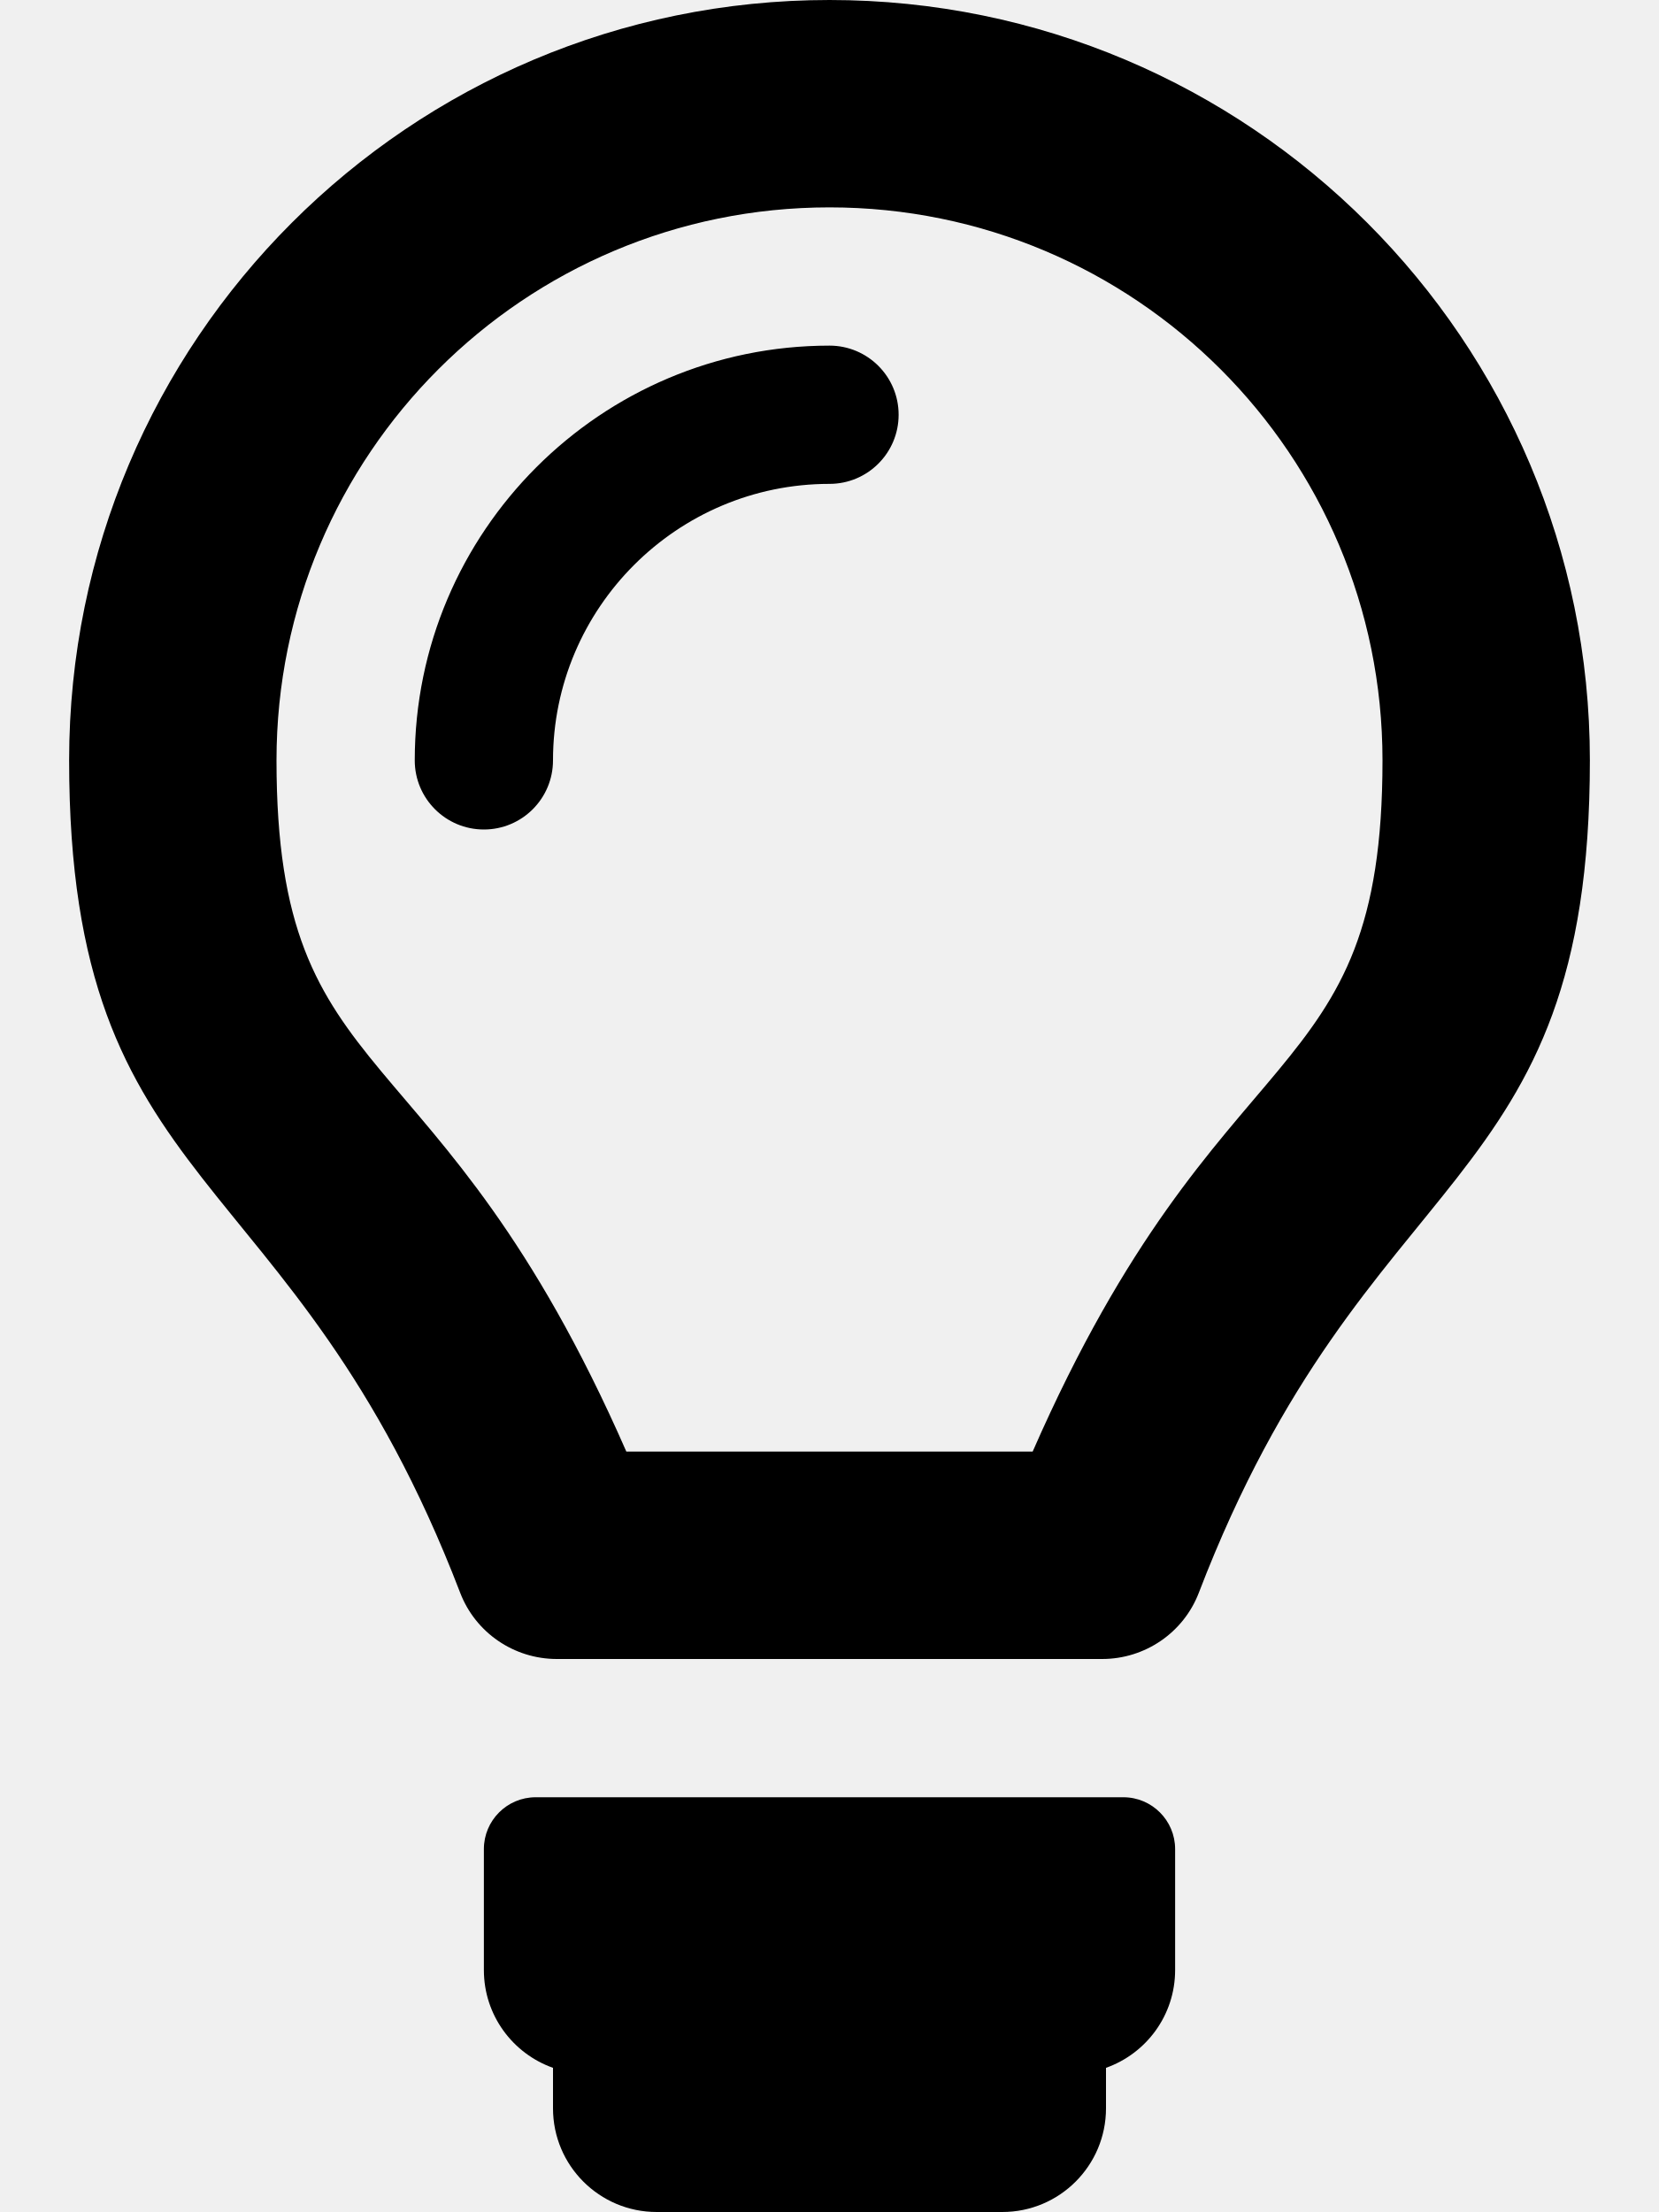
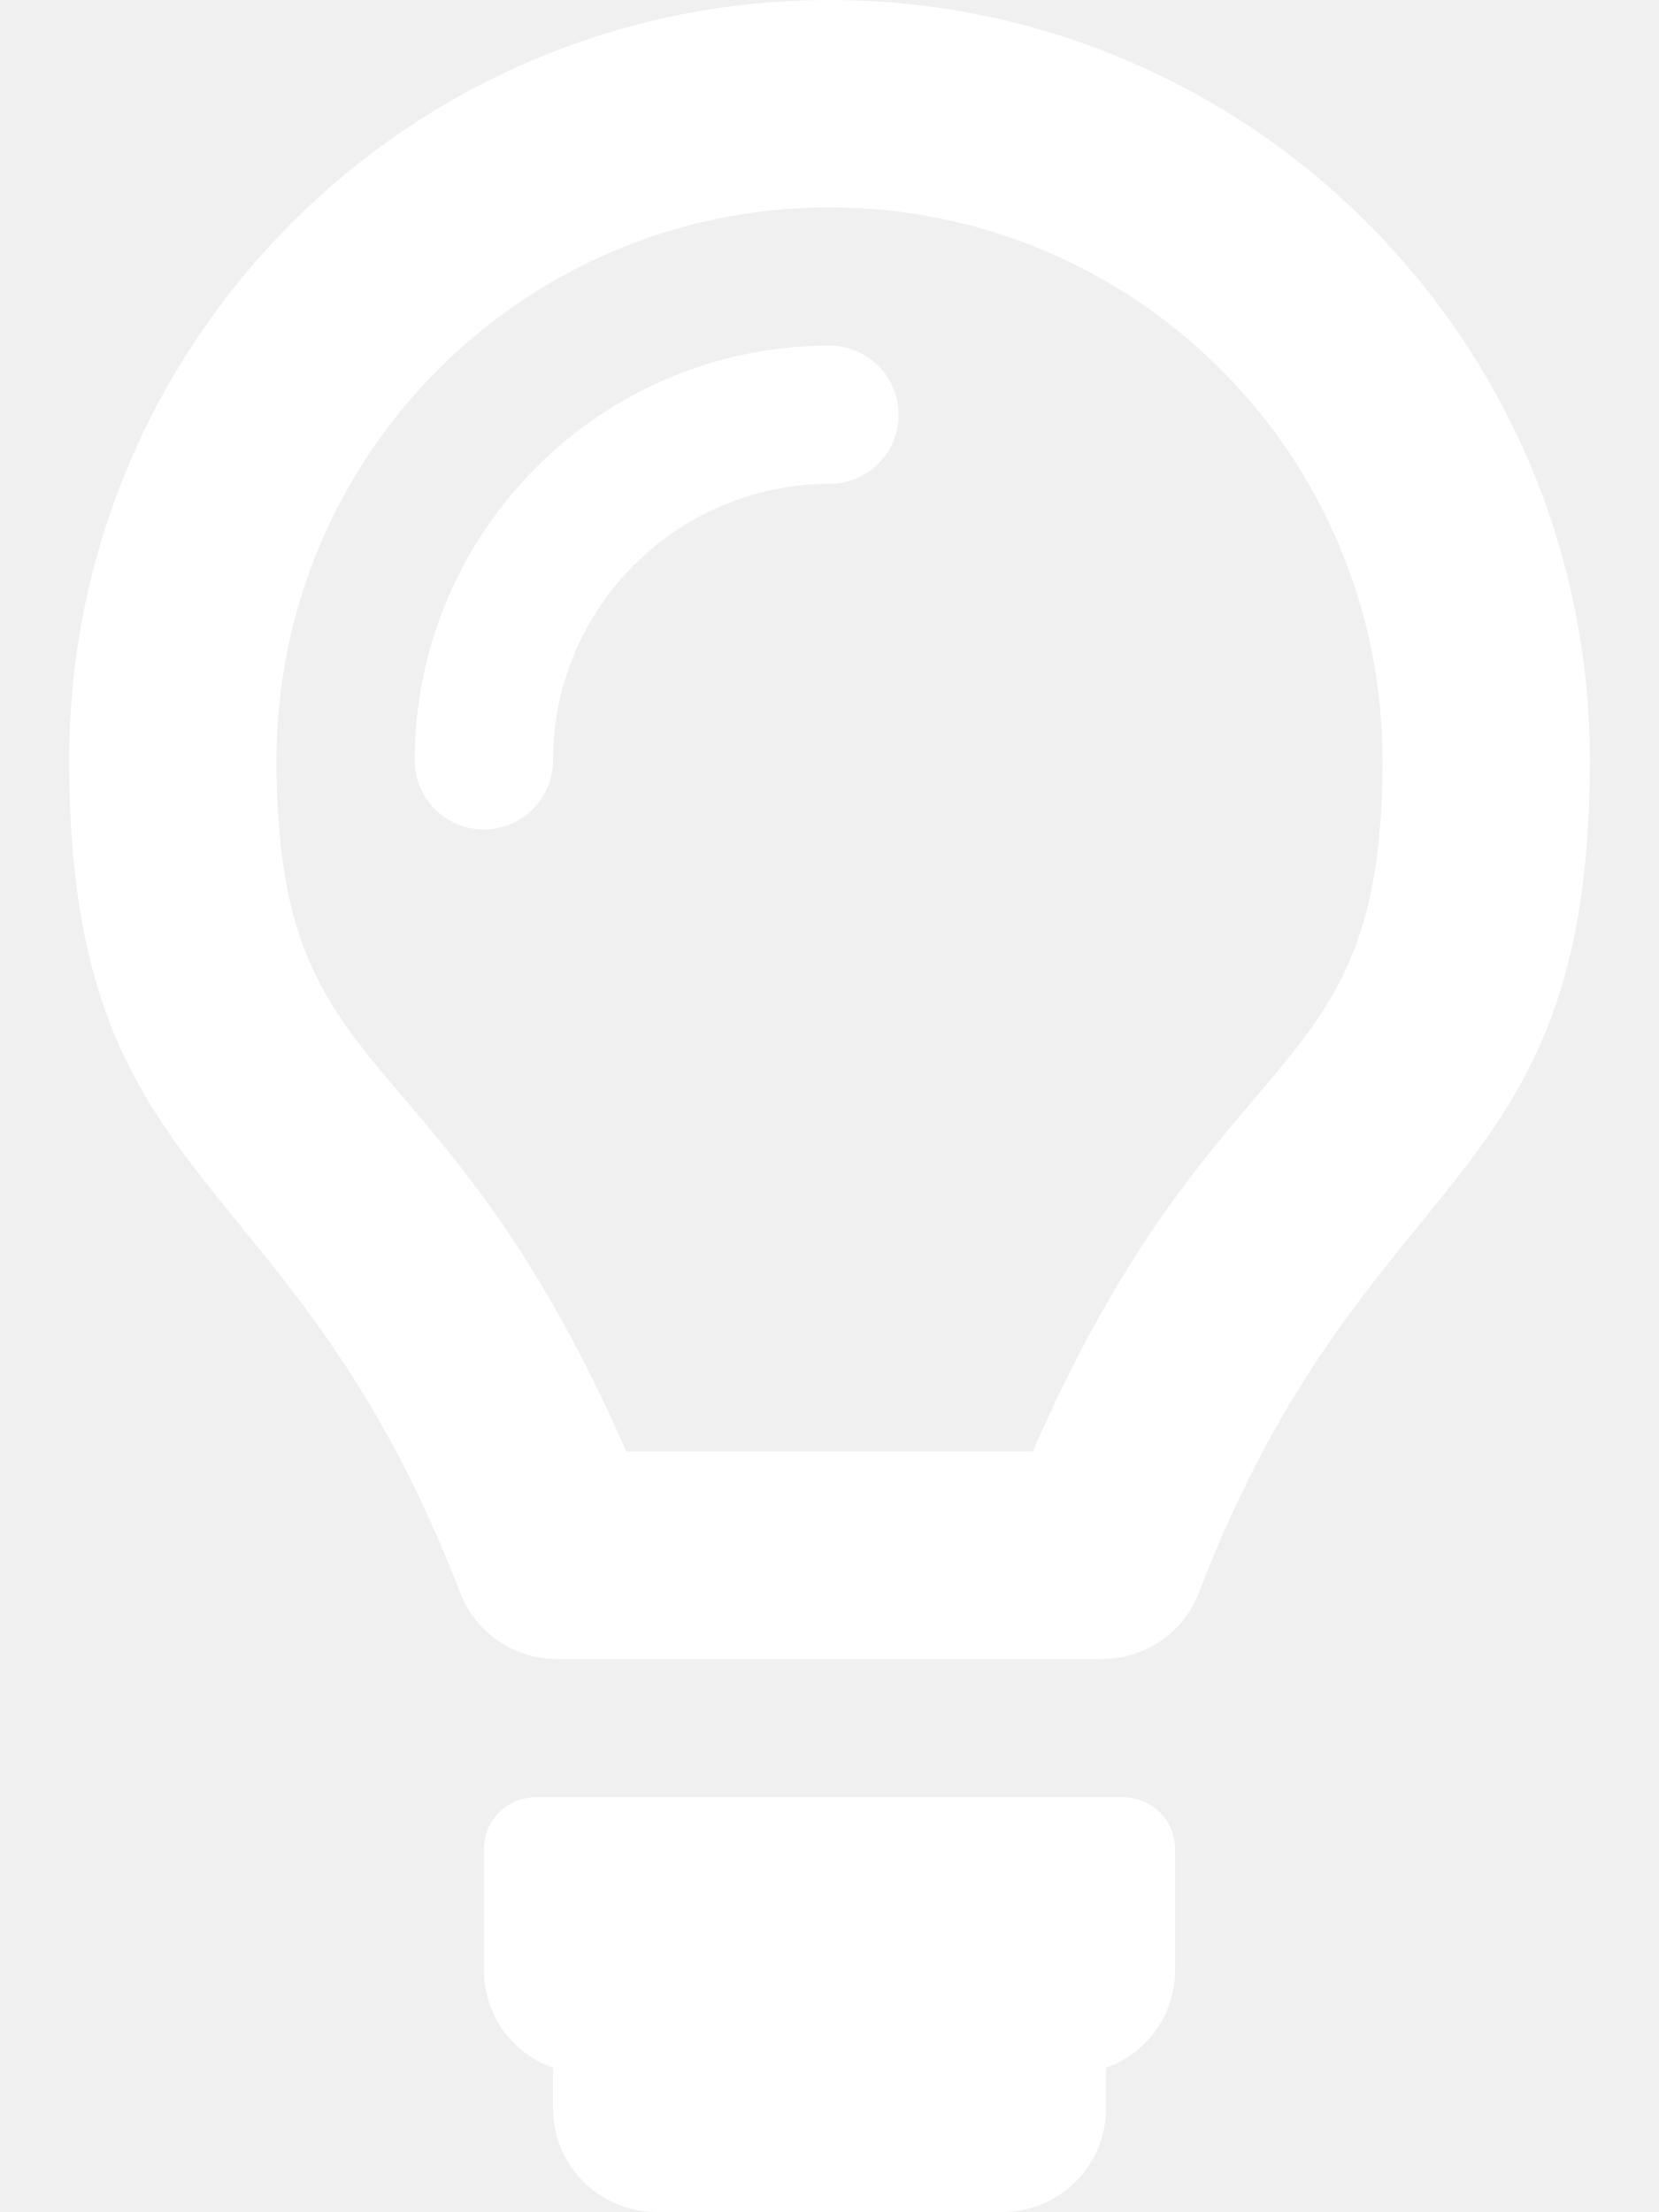
<svg xmlns="http://www.w3.org/2000/svg" aria-hidden="true" data-prefix="far" data-icon="lightbulb" class="svg-inline--fa fa-lightbulb fa-w-12" role="img" viewBox="0 0 384 512">
-   <path fill="currentColor" d="M272 428v28c0 10.449-6.68 19.334-16 22.629V488c0 13.255-10.745 24-24 24h-80c-13.255 0-24-10.745-24-24v-9.371c-9.32-3.295-16-12.18-16-22.629v-28c0-6.627 5.373-12 12-12h136c6.627 0 12 5.373 12 12zM128 176c0-35.29 28.71-64 64-64 8.837 0 16-7.164 16-16s-7.163-16-16-16c-52.935 0-96 43.065-96 96 0 8.836 7.164 16 16 16s16-7.164 16-16zm64-128c70.734 0 128 57.254 128 128 0 77.602-37.383 60.477-80.98 160h-94.04C101.318 236.33 64 253.869 64 176c0-70.735 57.254-128 128-128m0-48C94.805 0 16 78.803 16 176c0 101.731 51.697 91.541 90.516 192.674 3.55 9.249 12.47 15.326 22.376 15.326h126.215c9.906 0 18.826-6.078 22.376-15.326C316.303 267.541 368 277.731 368 176 368 78.803 289.195 0 192 0z" />
+   <path fill="white" d="M272 428v28c0 10.449-6.68 19.334-16 22.629V488c0 13.255-10.745 24-24 24h-80c-13.255 0-24-10.745-24-24v-9.371c-9.32-3.295-16-12.18-16-22.629v-28c0-6.627 5.373-12 12-12h136c6.627 0 12 5.373 12 12zM128 176c0-35.29 28.71-64 64-64 8.837 0 16-7.164 16-16s-7.163-16-16-16c-52.935 0-96 43.065-96 96 0 8.836 7.164 16 16 16s16-7.164 16-16zm64-128c70.734 0 128 57.254 128 128 0 77.602-37.383 60.477-80.98 160h-94.04C101.318 236.33 64 253.869 64 176c0-70.735 57.254-128 128-128m0-48C94.805 0 16 78.803 16 176c0 101.731 51.697 91.541 90.516 192.674 3.55 9.249 12.47 15.326 22.376 15.326h126.215c9.906 0 18.826-6.078 22.376-15.326C316.303 267.541 368 277.731 368 176 368 78.803 289.195 0 192 0z" />
</svg>
